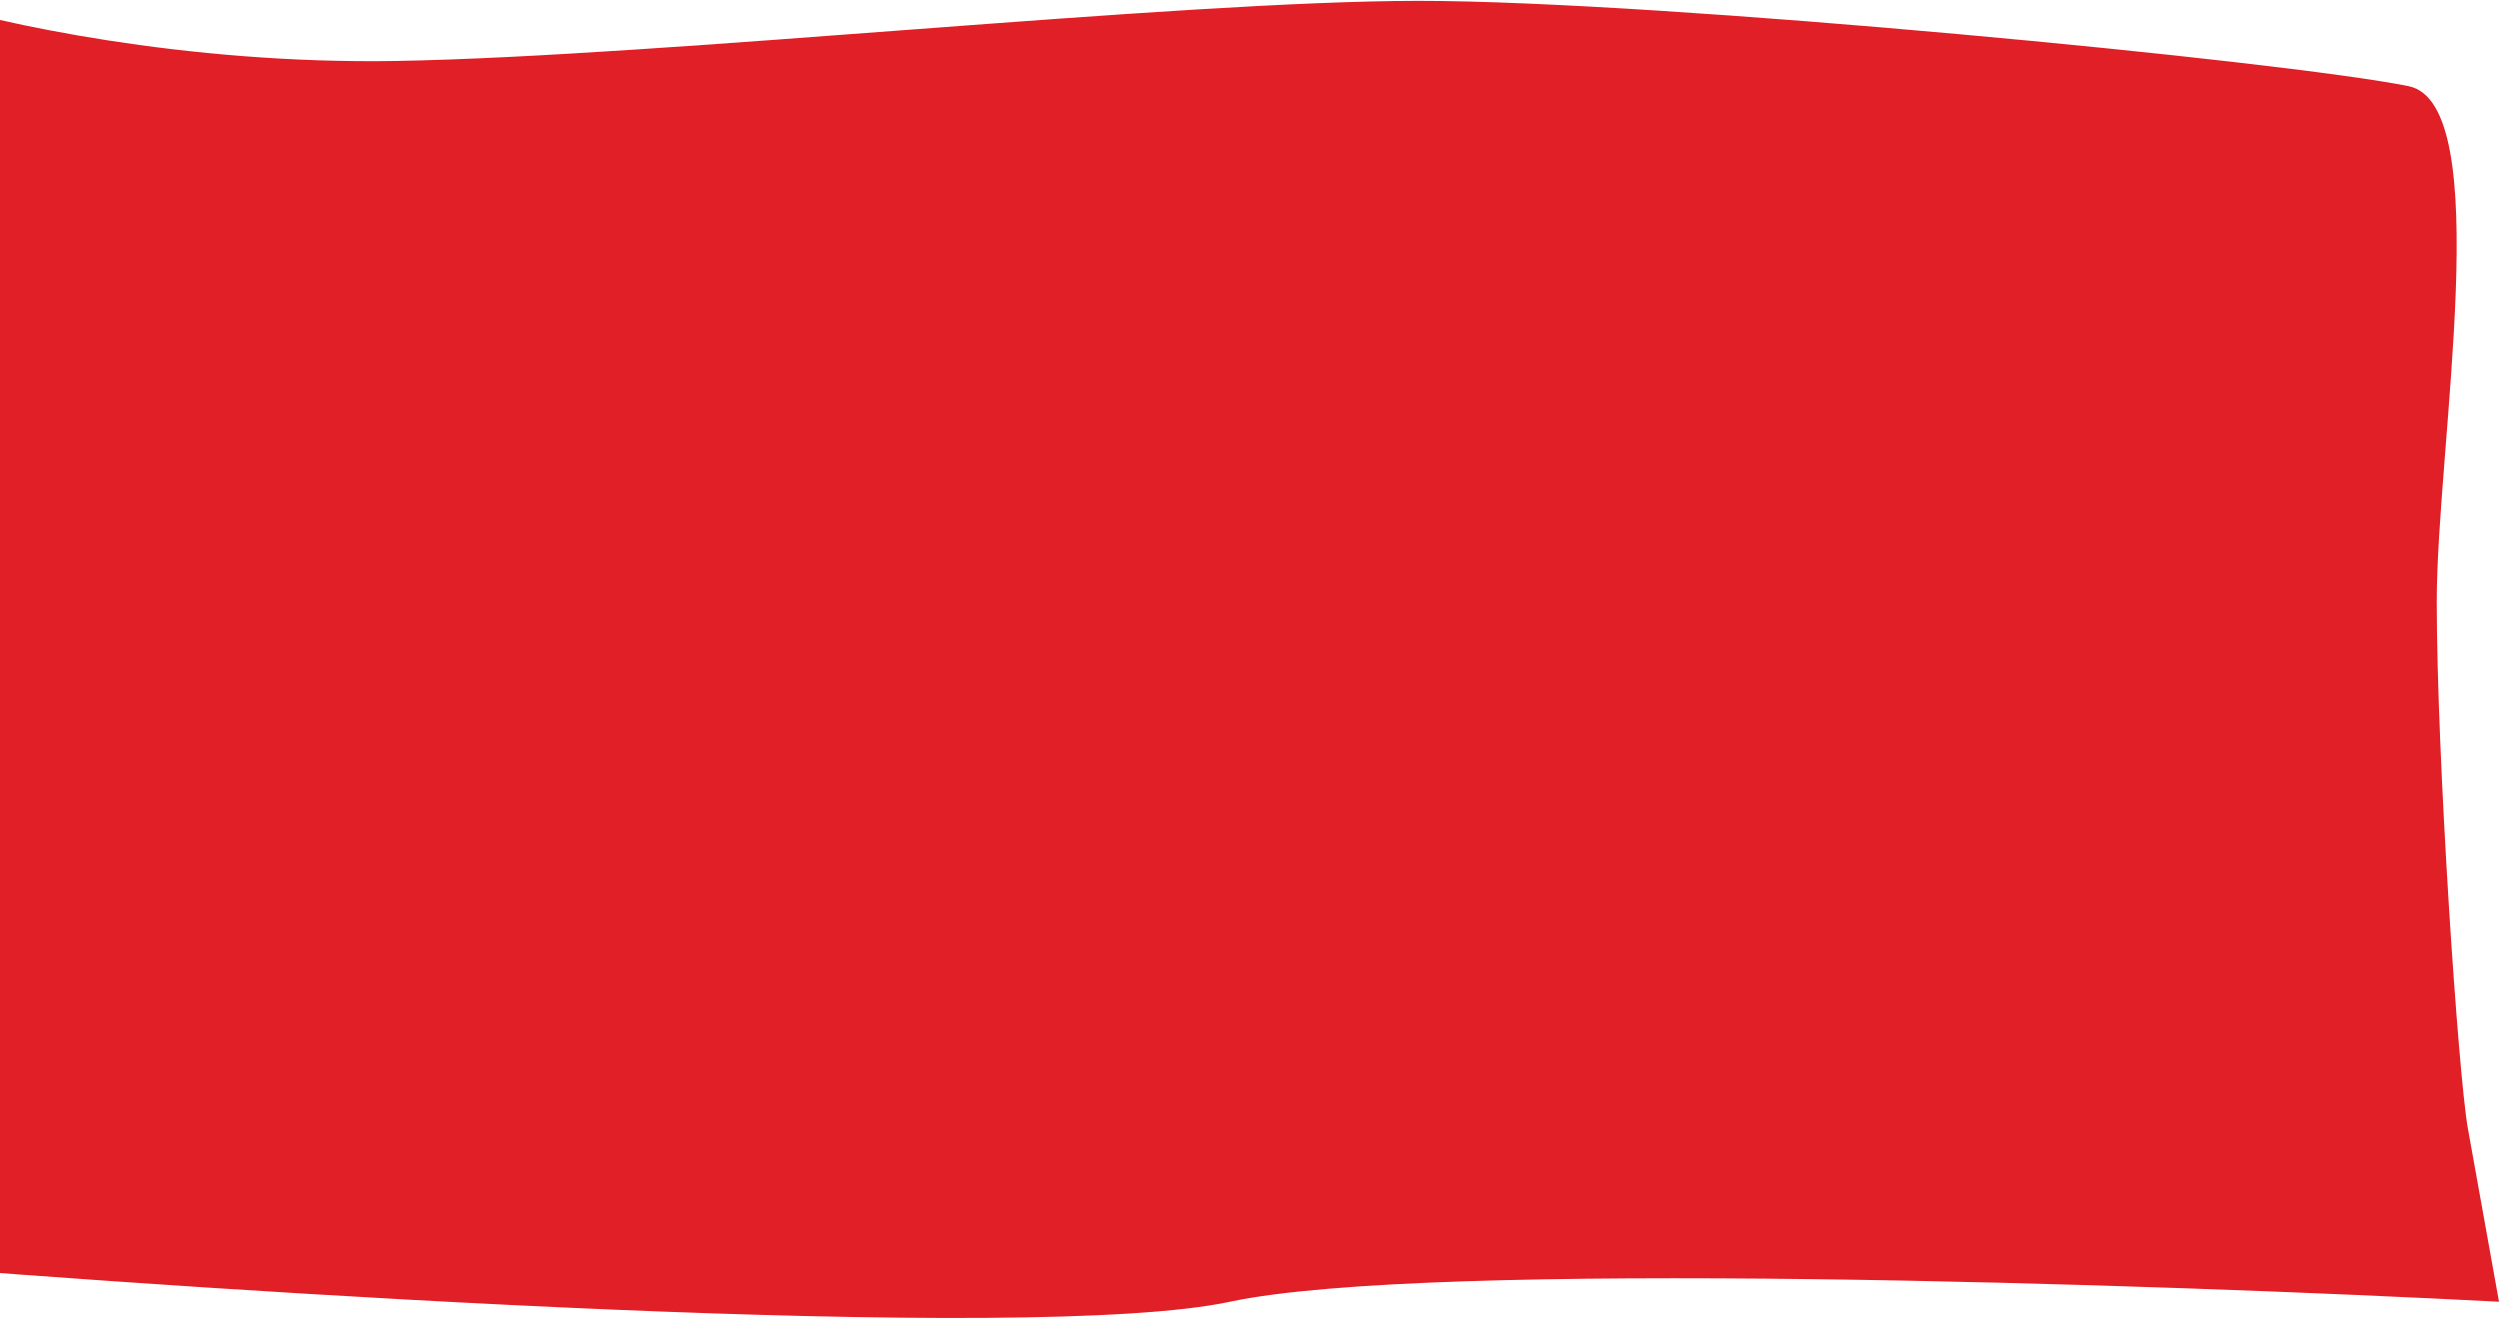
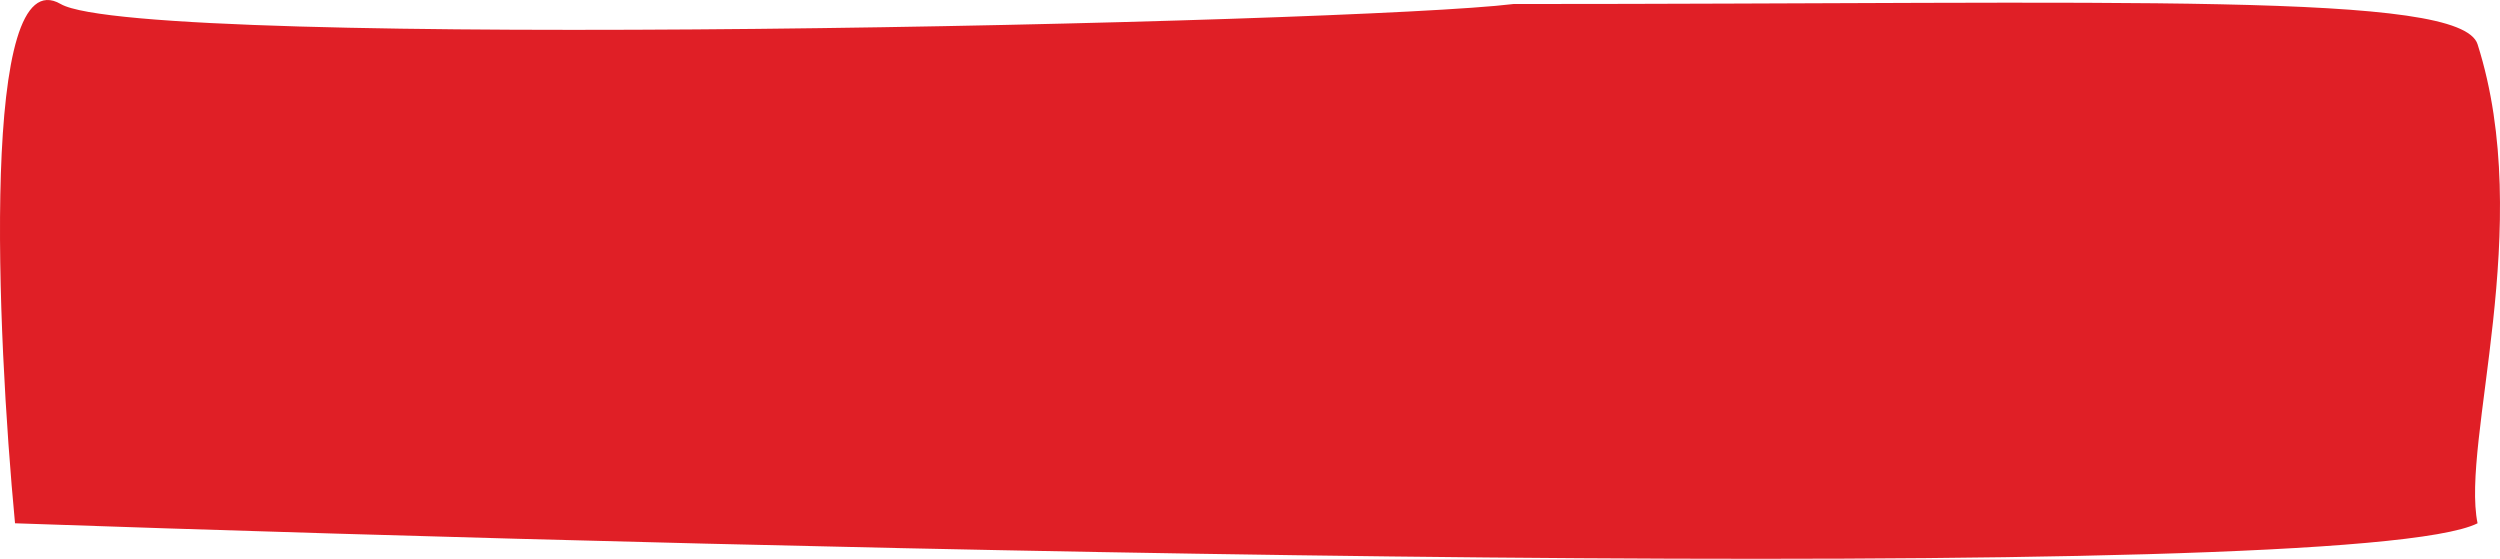
- <svg xmlns="http://www.w3.org/2000/svg" width="580" height="306" viewBox="0 0 580 306" fill="none">
-   <path d="M-31.295 200.839C-24.627 254.487 -28.517 284.708 -31.295 293.112C55.027 300.265 239.231 312.104 285.467 302.232C331.703 292.361 501.087 298.12 580 302.232C578.333 292.934 574.554 271.868 572.776 261.997C570.553 249.658 565.551 175.625 565.551 139.682C565.551 103.738 579.484 24.134 559 20C530 14.148 385.497 0.199 329.369 0.199C273.241 0.199 153.761 13.075 92.075 14.148C42.727 15.006 -1.101 5.206 -16.846 0.199C-21.663 8.246 -31.295 29.383 -31.295 49.555C-31.295 74.769 -39.631 133.781 -31.295 200.839Z" fill="#E01F26" />
+ <svg xmlns="http://www.w3.org/2000/svg" width="340" height="76" viewBox="0 0 340 76" fill="none">
+   <path d="M336.948 6.017C344.838 30.8 334.67 60.06 336.948 71.167C319.55 79.92 106.429 74.814 2.043 71.167C-0.443 44.975 -2.68 -5.819 8.256 0.547C19.192 6.912 184.083 3.199 205.83 0.547C289.615 0.547 334.655 -1.183 336.948 6.017Z" fill="#E01F26" />
</svg>
